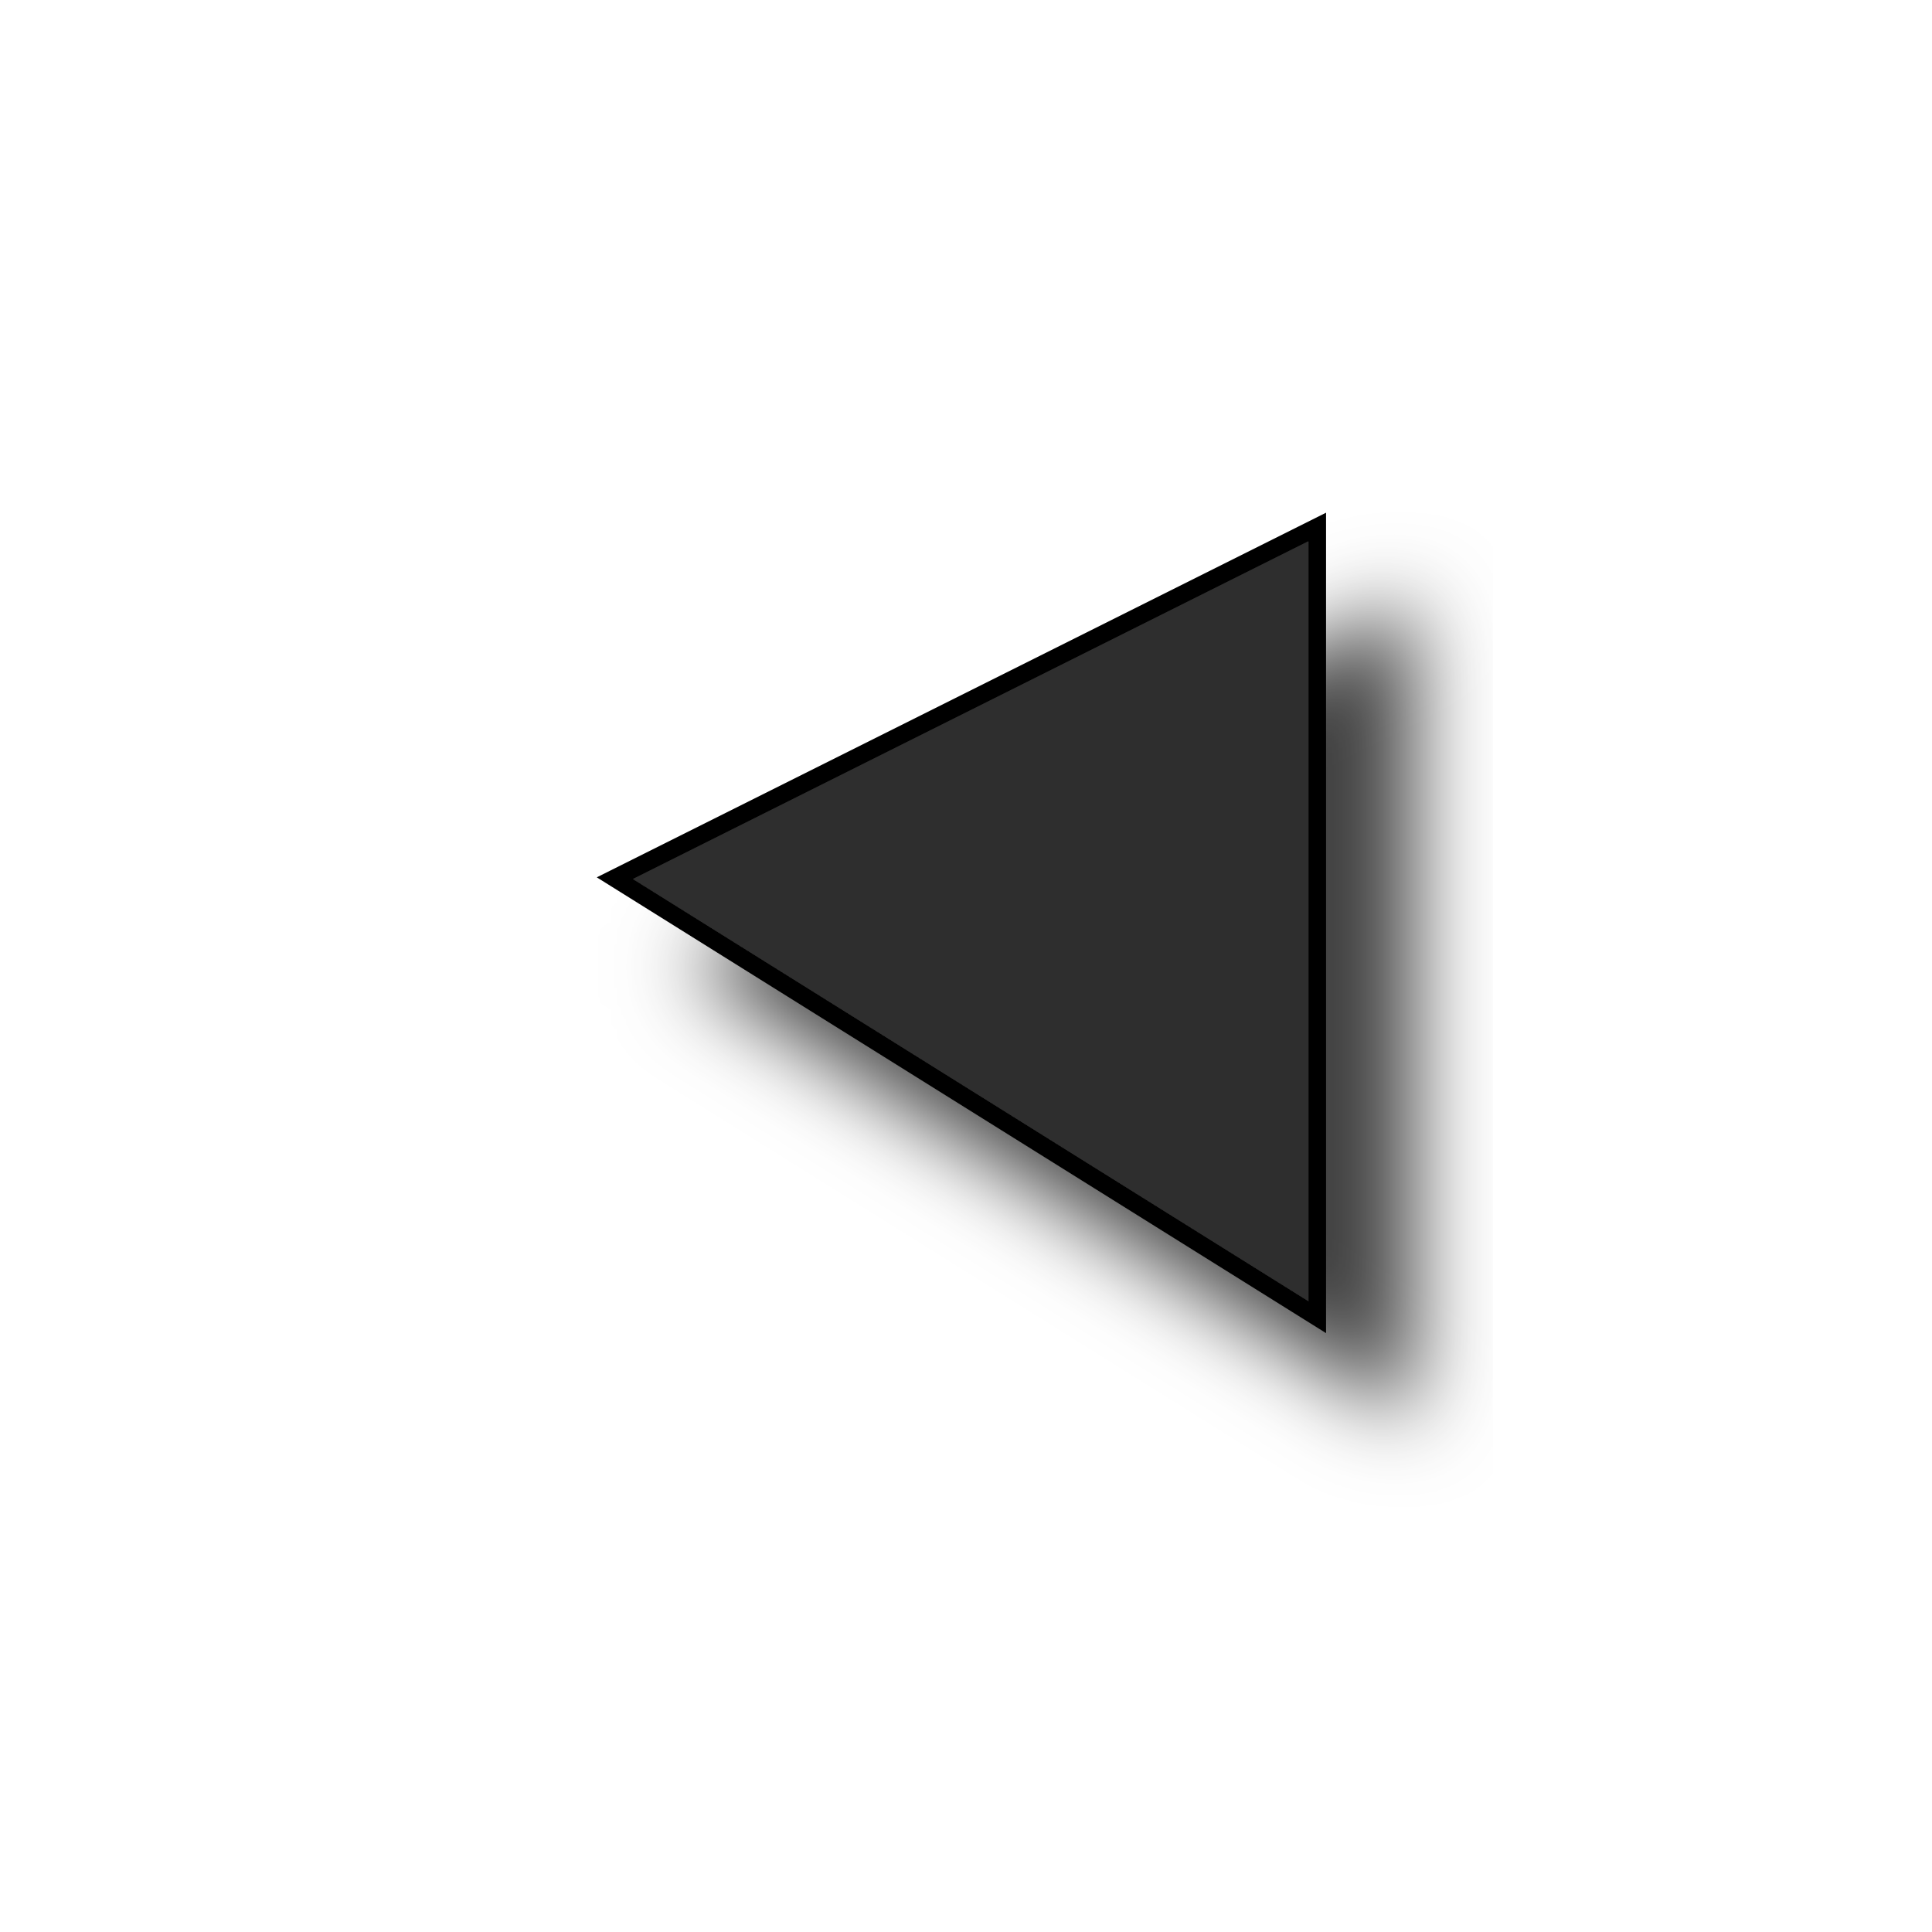
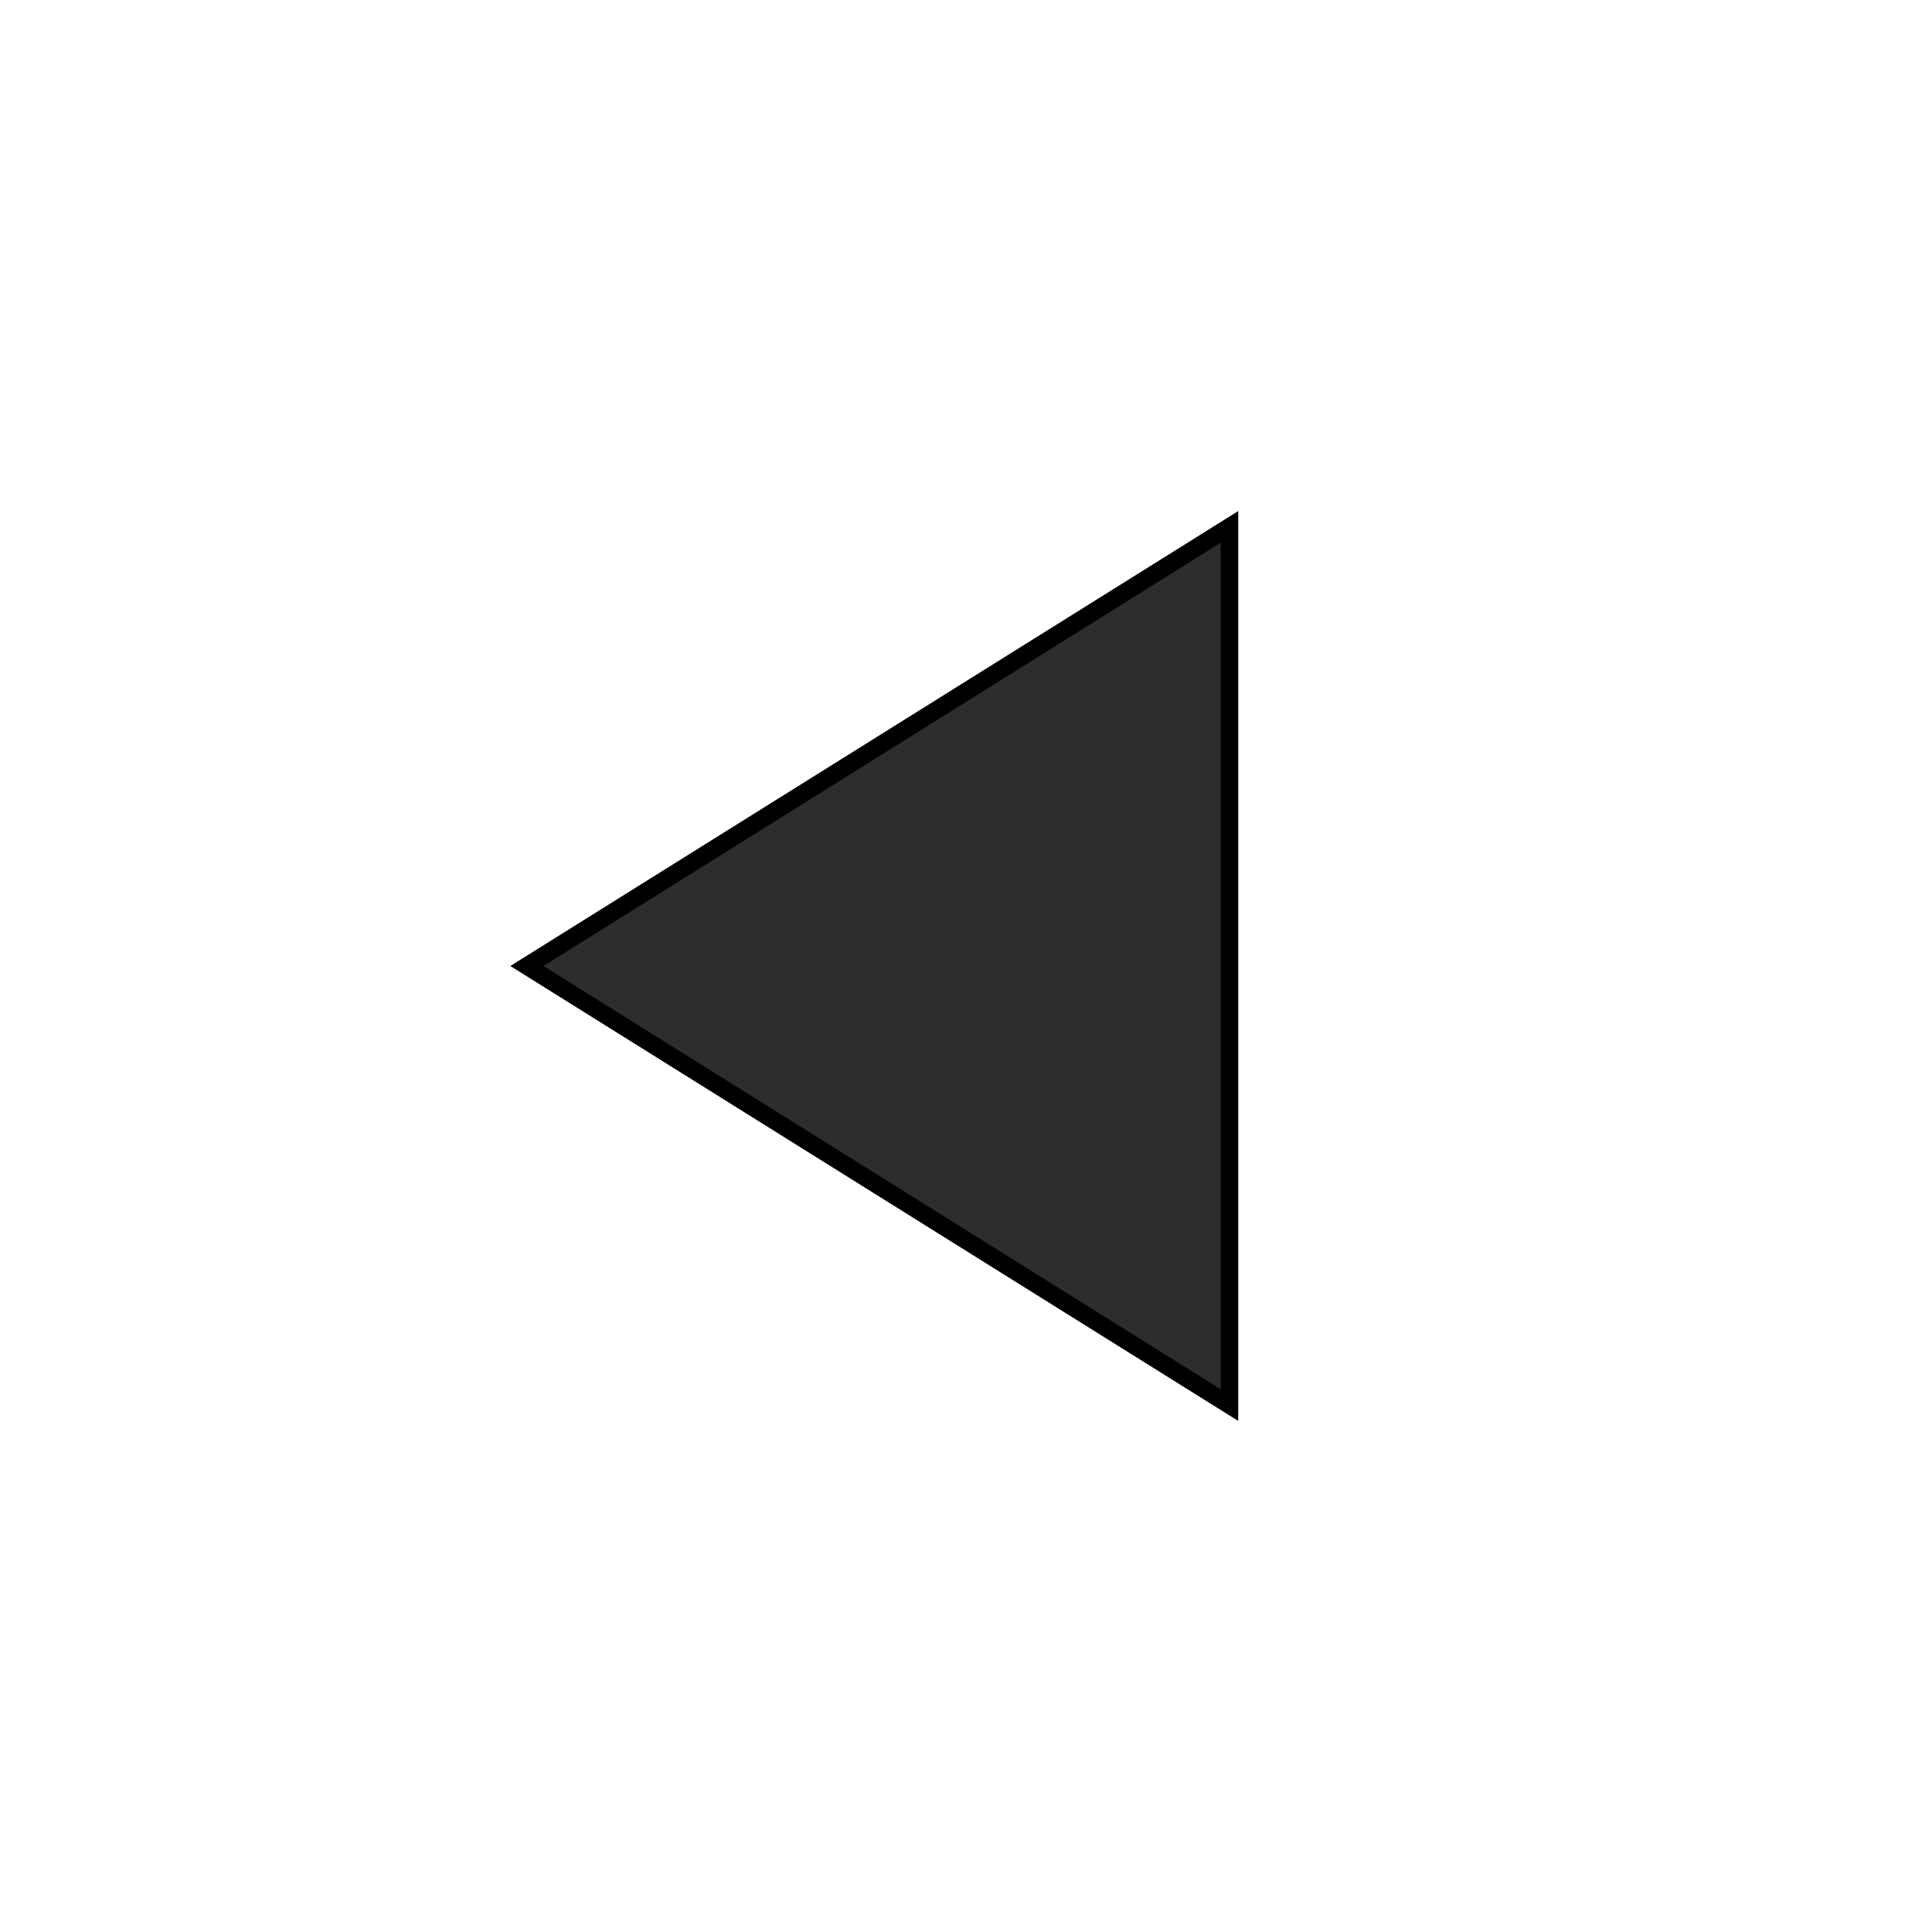
<svg xmlns="http://www.w3.org/2000/svg" width="22" height="22" id="svg2" version="1.0">
  <defs id="defs4">
    <linearGradient id="linearGradient5475">
      <stop style="stop-color:#bb1b1b;stop-opacity:1;" offset="0" id="stop5477" />
      <stop style="stop-color:#f3aea7;stop-opacity:1;" offset="1" id="stop5479" />
    </linearGradient>
    <filter id="filter2819" width="1.5" height="1.5" x="-.25" y="-.25">
      <feGaussianBlur id="feGaussianBlur2821" in="SourceAlpha" stdDeviation="0.5" result="blur" />
      <feColorMatrix id="feColorMatrix2823" result="bluralpha" type="matrix" values="1 0 0 0 0 0 1 0 0 0 0 0 1 0 0 0 0 0 0.75 0 " />
      <feOffset id="feOffset2825" in="bluralpha" dx="1" dy="1" result="offsetBlur" />
      <feMerge id="feMerge2827">
        <feMergeNode id="feMergeNode2829" in="offsetBlur" />
        <feMergeNode id="feMergeNode2831" in="SourceGraphic" />
      </feMerge>
    </filter>
    <filter id="filter4337" width="1.5" height="1.5" x="-.25" y="-.25">
      <feGaussianBlur id="feGaussianBlur4339" in="SourceAlpha" stdDeviation="0.5" result="blur" />
      <feColorMatrix id="feColorMatrix4341" result="bluralpha" type="matrix" values="1 0 0 0 0 0 1 0 0 0 0 0 1 0 0 0 0 0 0.75 0 " />
      <feOffset id="feOffset4343" in="bluralpha" dx="1" dy="1" result="offsetBlur" />
      <feMerge id="feMerge4345">
        <feMergeNode id="feMergeNode4347" in="offsetBlur" />
        <feMergeNode id="feMergeNode4349" in="SourceGraphic" />
      </feMerge>
    </filter>
  </defs>
  <g id="layer1" transform="translate(0,2)">
-     <path style="fill:#2d2d2d;fill-rule:evenodd;stroke:#000000;stroke-width:0.2;stroke-linecap:butt;stroke-linejoin:miter;stroke-opacity:1;stroke-miterlimit:4;stroke-dasharray:none;fill-opacity:1;filter:url(#filter4337)" d="M 15,4 L 15,13 L 7,8 L 15,4 z" id="path2404" />
+     <path style="fill:#2d2d2d;fill-opacity:1;fill-rule:evenodd;stroke:#000000;stroke-width:0.2;stroke-linecap:butt;stroke-linejoin:miter;stroke-miterlimit:4;stroke-opacity:1;stroke-dasharray:none" d="M 14,4 14,14 6,9 z" id="path2404" />
  </g>
</svg>
